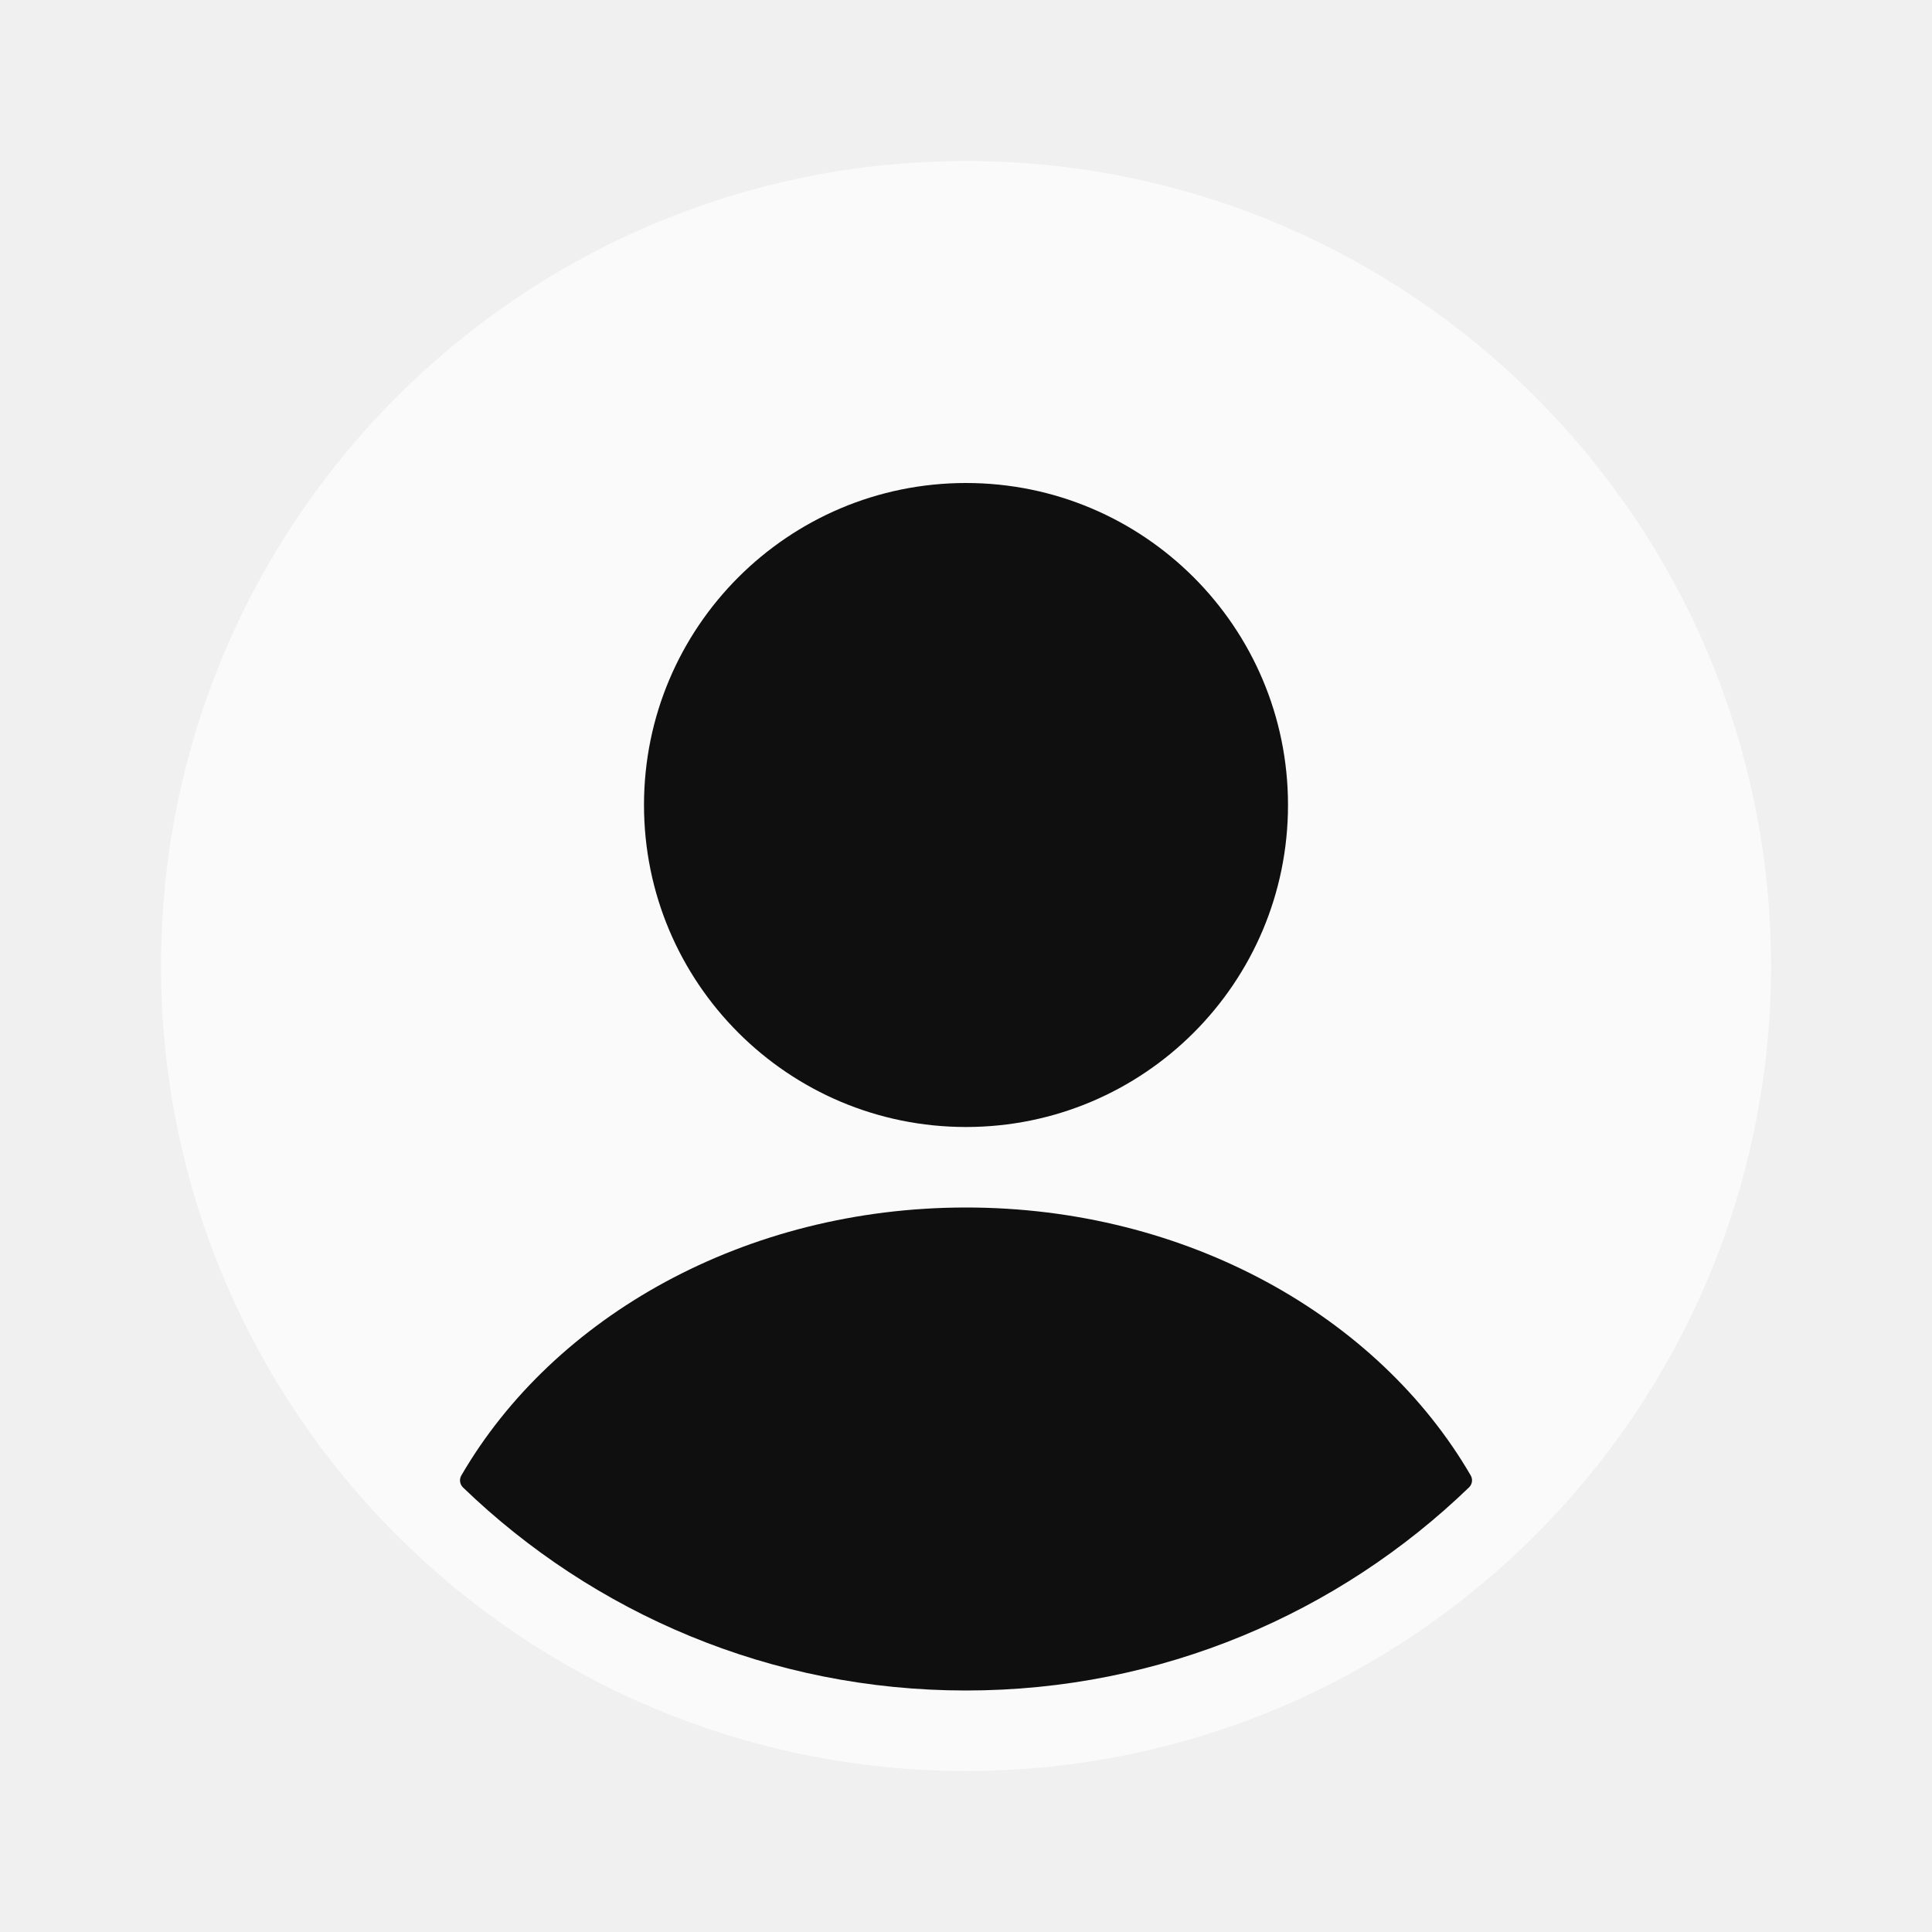
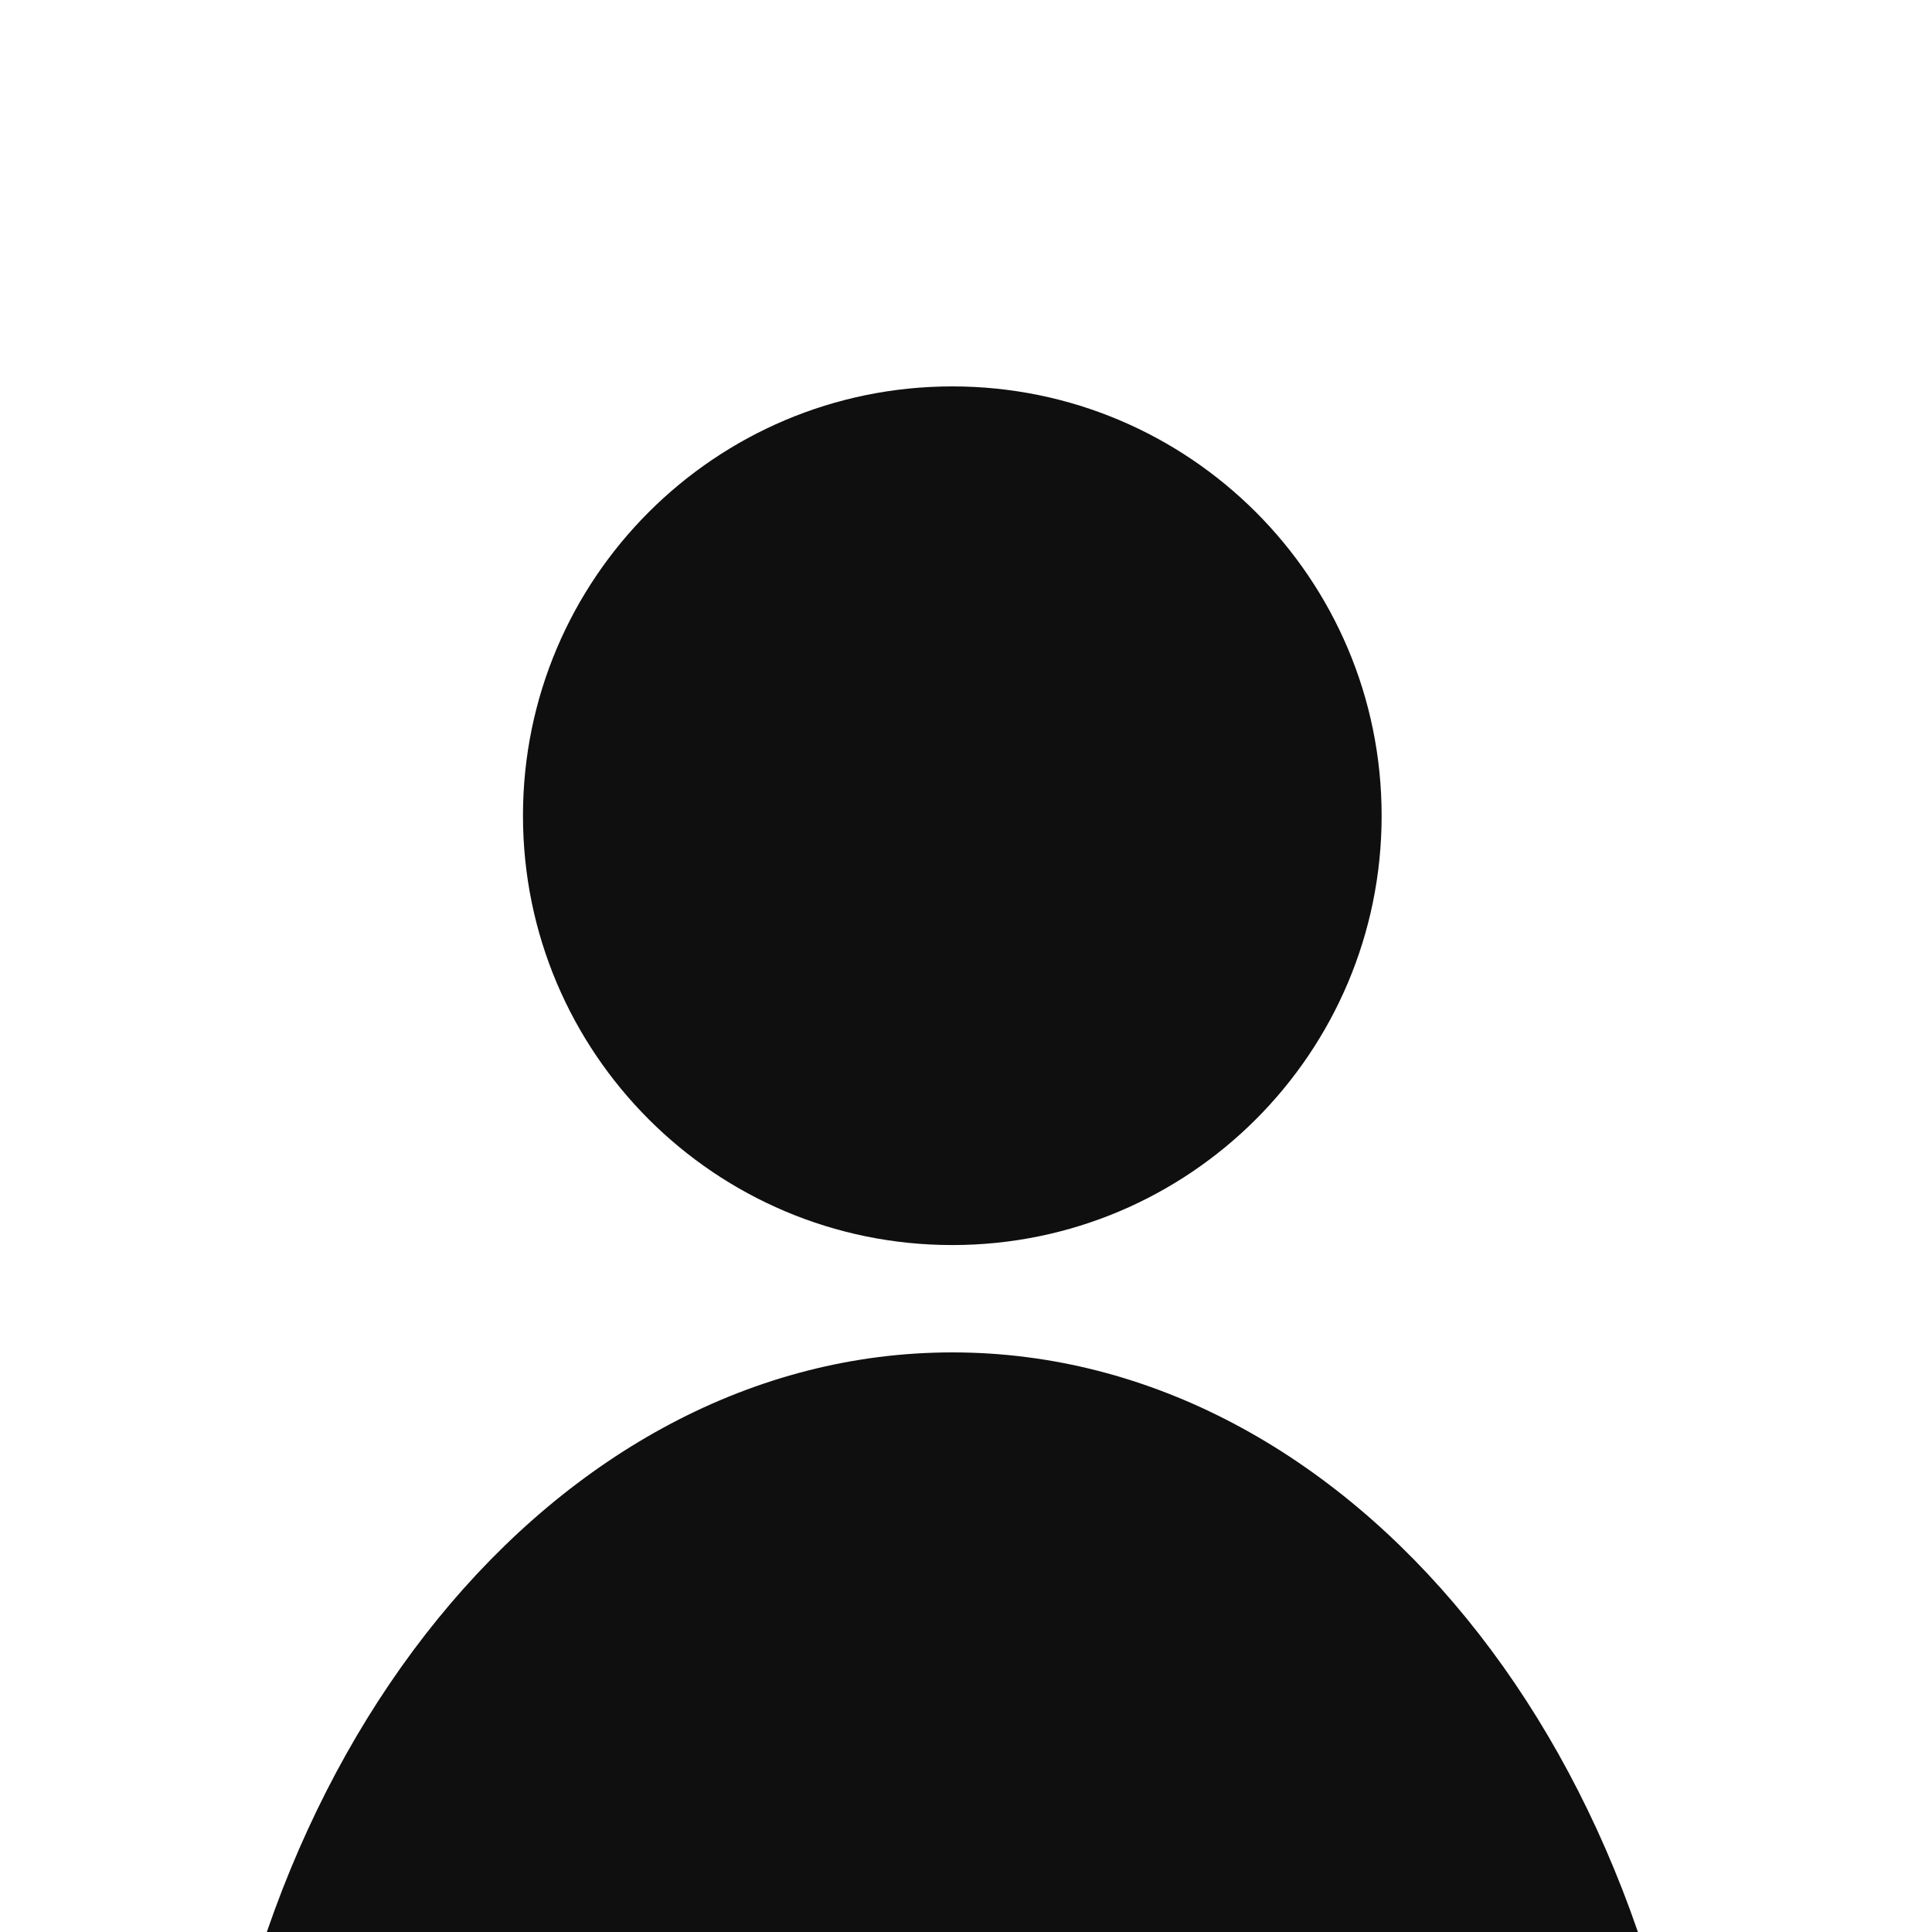
- <svg xmlns="http://www.w3.org/2000/svg" width="48" height="48" viewBox="0 0 48 48" fill="none">
-   <g id="not user">
-     <path id="Rectangle 1" d="M6 24C6 14.059 14.059 6 24 6C33.941 6 42 14.059 42 24C42 33.941 33.941 42 24 42C14.059 42 6 33.941 6 24Z" fill="#FAFAFA" stroke="#FAFAFA" stroke-width="4" />
-     <circle id="Ellipse 46" cx="24" cy="20" r="8" fill="#0F0F0F" />
-     <path id="Intersect" fill-rule="evenodd" clip-rule="evenodd" d="M36.539 36.656C36.596 36.753 36.578 36.876 36.497 36.954C33.26 40.078 28.854 42 24 42C19.146 42 14.741 40.079 11.504 36.956C11.423 36.877 11.405 36.755 11.462 36.657C13.755 32.711 18.508 30 24.001 30C29.493 30 34.246 32.711 36.539 36.656Z" fill="#0F0F0F" />
+ <svg xmlns="http://www.w3.org/2000/svg" width="100" height="100" viewBox="0 0 100 100" fill="none">
+   <g clip-path="url(#clip0_50_22)">
+     <rect width="100" height="100" fill="white" />
+     <circle cx="49.291" cy="42.222" r="22.222" fill="#0F0F0F" />
+     <path fill-rule="evenodd" clip-rule="evenodd" d="M88.098 117.434C88.103 117.546 88.043 117.65 87.942 117.698C81.257 120.833 71.271 120.833 54.847 120.833H43.736C27.317 120.833 17.332 120.833 10.648 117.7C10.546 117.653 10.486 117.548 10.491 117.437C11.828 90.946 28.69 70 49.295 70C69.899 70 86.76 90.945 88.098 117.434Z" fill="#0F0F0F" />
  </g>
+   <defs>
+     <clipPath id="clip0_50_22">
+       <rect width="100" height="100" fill="white" />
+     </clipPath>
+   </defs>
</svg>
